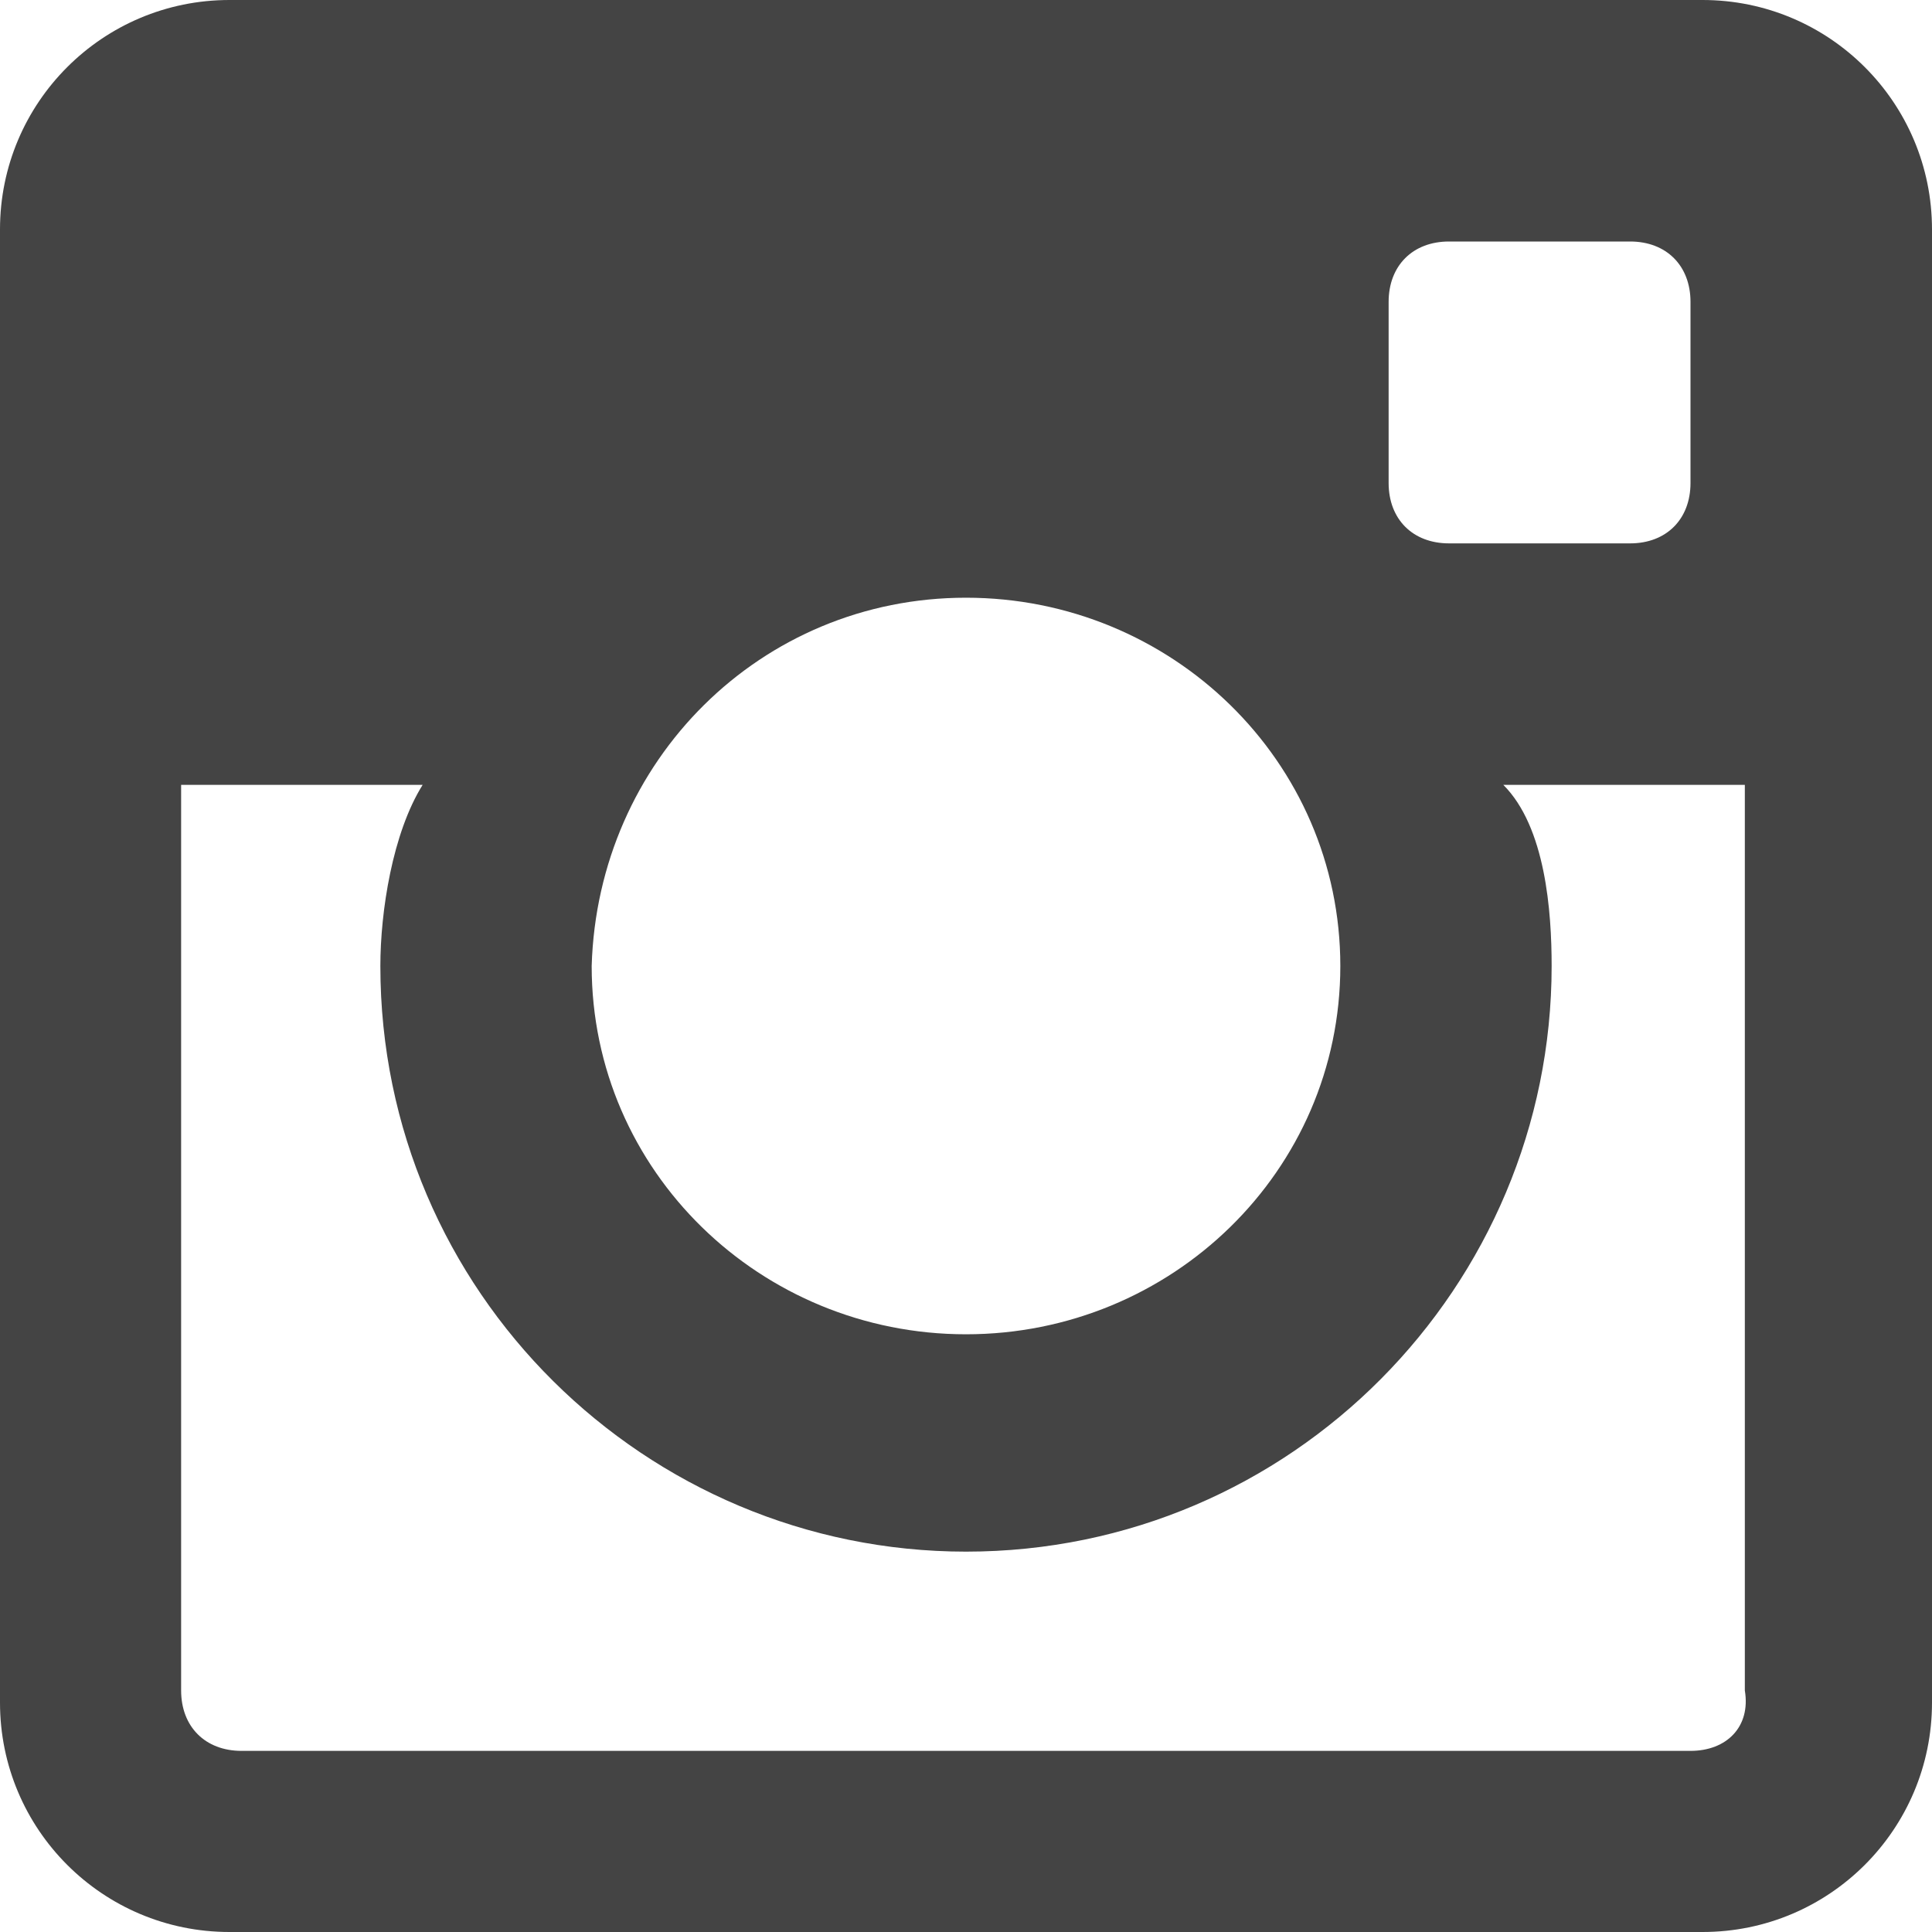
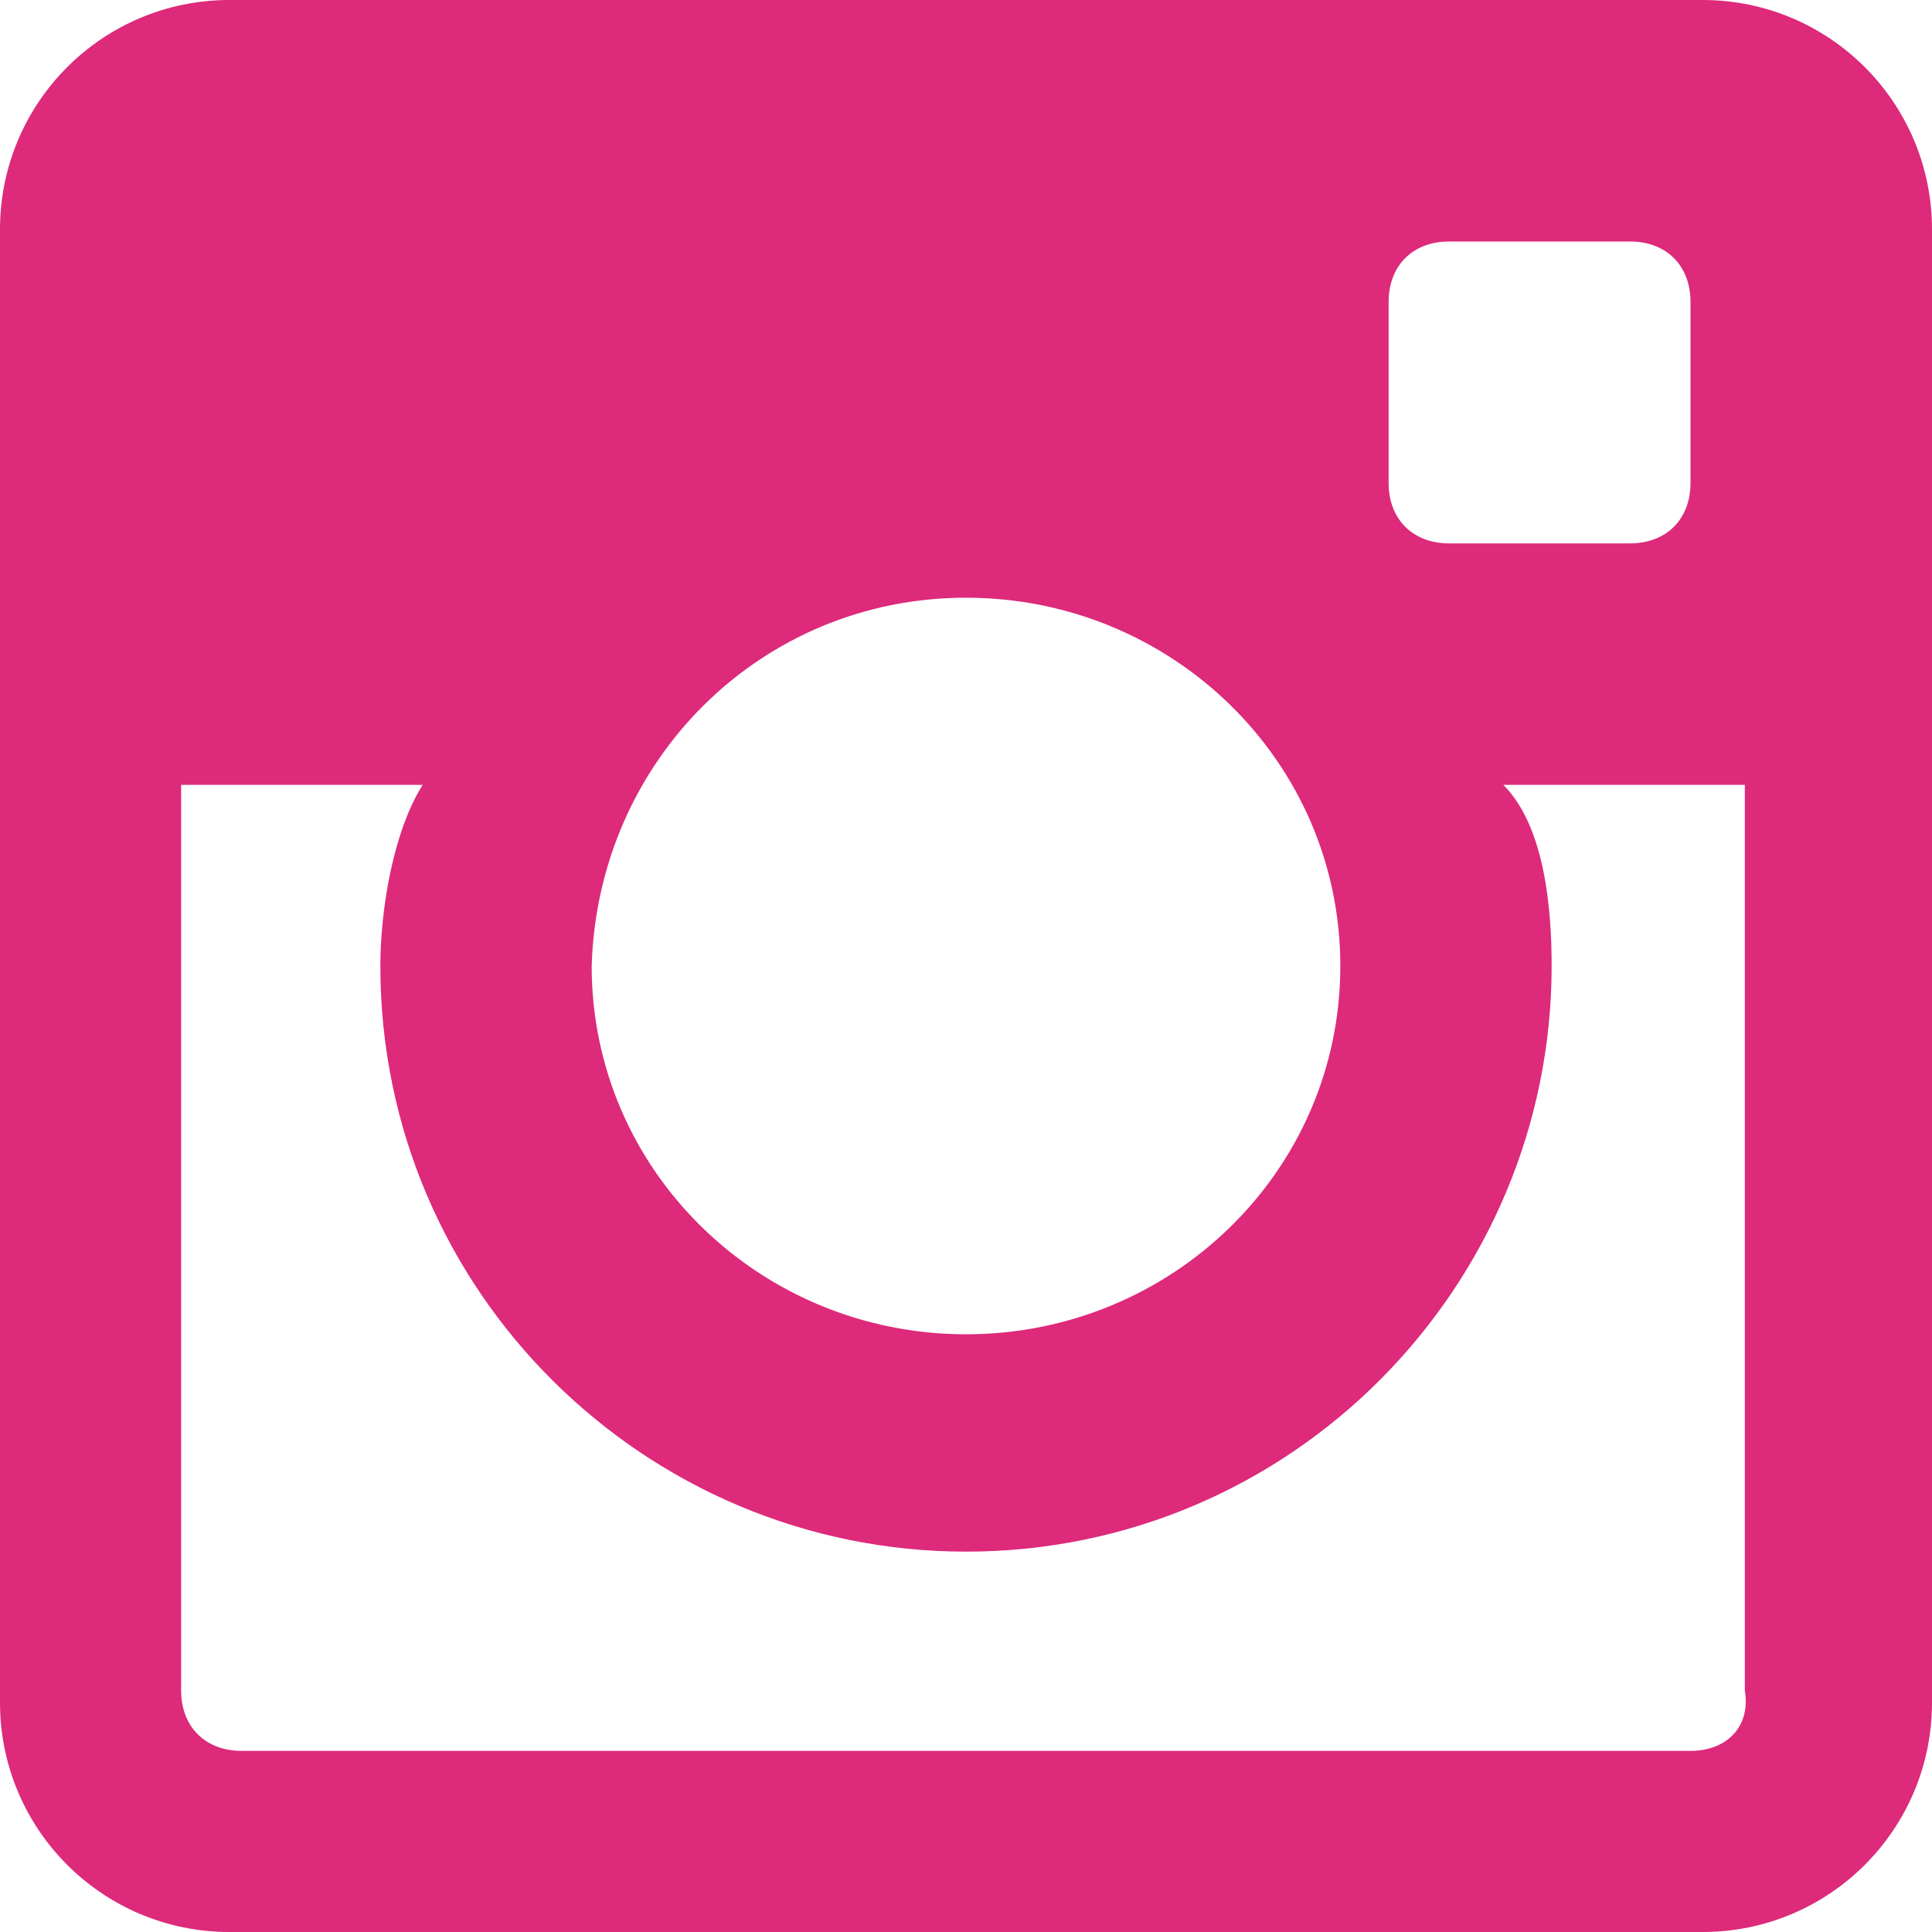
<svg xmlns="http://www.w3.org/2000/svg" version="1.1" id="Layer_1" x="0px" y="0px" width="32px" height="32px" viewBox="0 0 32 32" enable-background="new 0 0 32 32" xml:space="preserve">
-   <path fill="#444444" d="M28.2,0H3.8C1.7,0,0,1.7,0,3.8v24.4C0,30.3,1.7,32,3.8,32h24.4c2.1,0,3.8-1.7,3.8-3.8V3.8  C32,1.7,30.3,0,28.2,0z M24,4h3c0.6,0,1,0.4,1,1v3c0,0.6-0.4,1-1,1h-3c-0.6,0-1-0.4-1-1V5C23,4.4,23.4,4,24,4z M16,9.9  c3.4,0,6.2,2.7,6.2,6.1c0,3.4-2.8,6.1-6.2,6.1c-3.4,0-6.2-2.7-6.2-6.1C9.9,12.6,12.6,9.9,16,9.9z M28,29H4c-0.6,0-1-0.4-1-1V13h4  c-0.5,0.8-0.7,2.1-0.7,3c0,5.4,4.4,9.7,9.7,9.7c5.4,0,9.7-4.4,9.7-9.7c0-0.9-0.1-2.3-0.8-3h4v15C29,28.6,28.6,29,28,29z" />
+   <path fill="#DD2A7B" d="M28.2,0H3.8C1.7,0,0,1.7,0,3.8v24.4C0,30.3,1.7,32,3.8,32h24.4c2.1,0,3.8-1.7,3.8-3.8V3.8  C32,1.7,30.3,0,28.2,0z M24,4h3c0.6,0,1,0.4,1,1v3c0,0.6-0.4,1-1,1h-3c-0.6,0-1-0.4-1-1V5C23,4.4,23.4,4,24,4z M16,9.9  c3.4,0,6.2,2.7,6.2,6.1c0,3.4-2.8,6.1-6.2,6.1c-3.4,0-6.2-2.7-6.2-6.1C9.9,12.6,12.6,9.9,16,9.9z M28,29H4c-0.6,0-1-0.4-1-1V13h4  c-0.5,0.8-0.7,2.1-0.7,3c0,5.4,4.4,9.7,9.7,9.7c5.4,0,9.7-4.4,9.7-9.7c0-0.9-0.1-2.3-0.8-3h4v15C29,28.6,28.6,29,28,29z" />
</svg>
